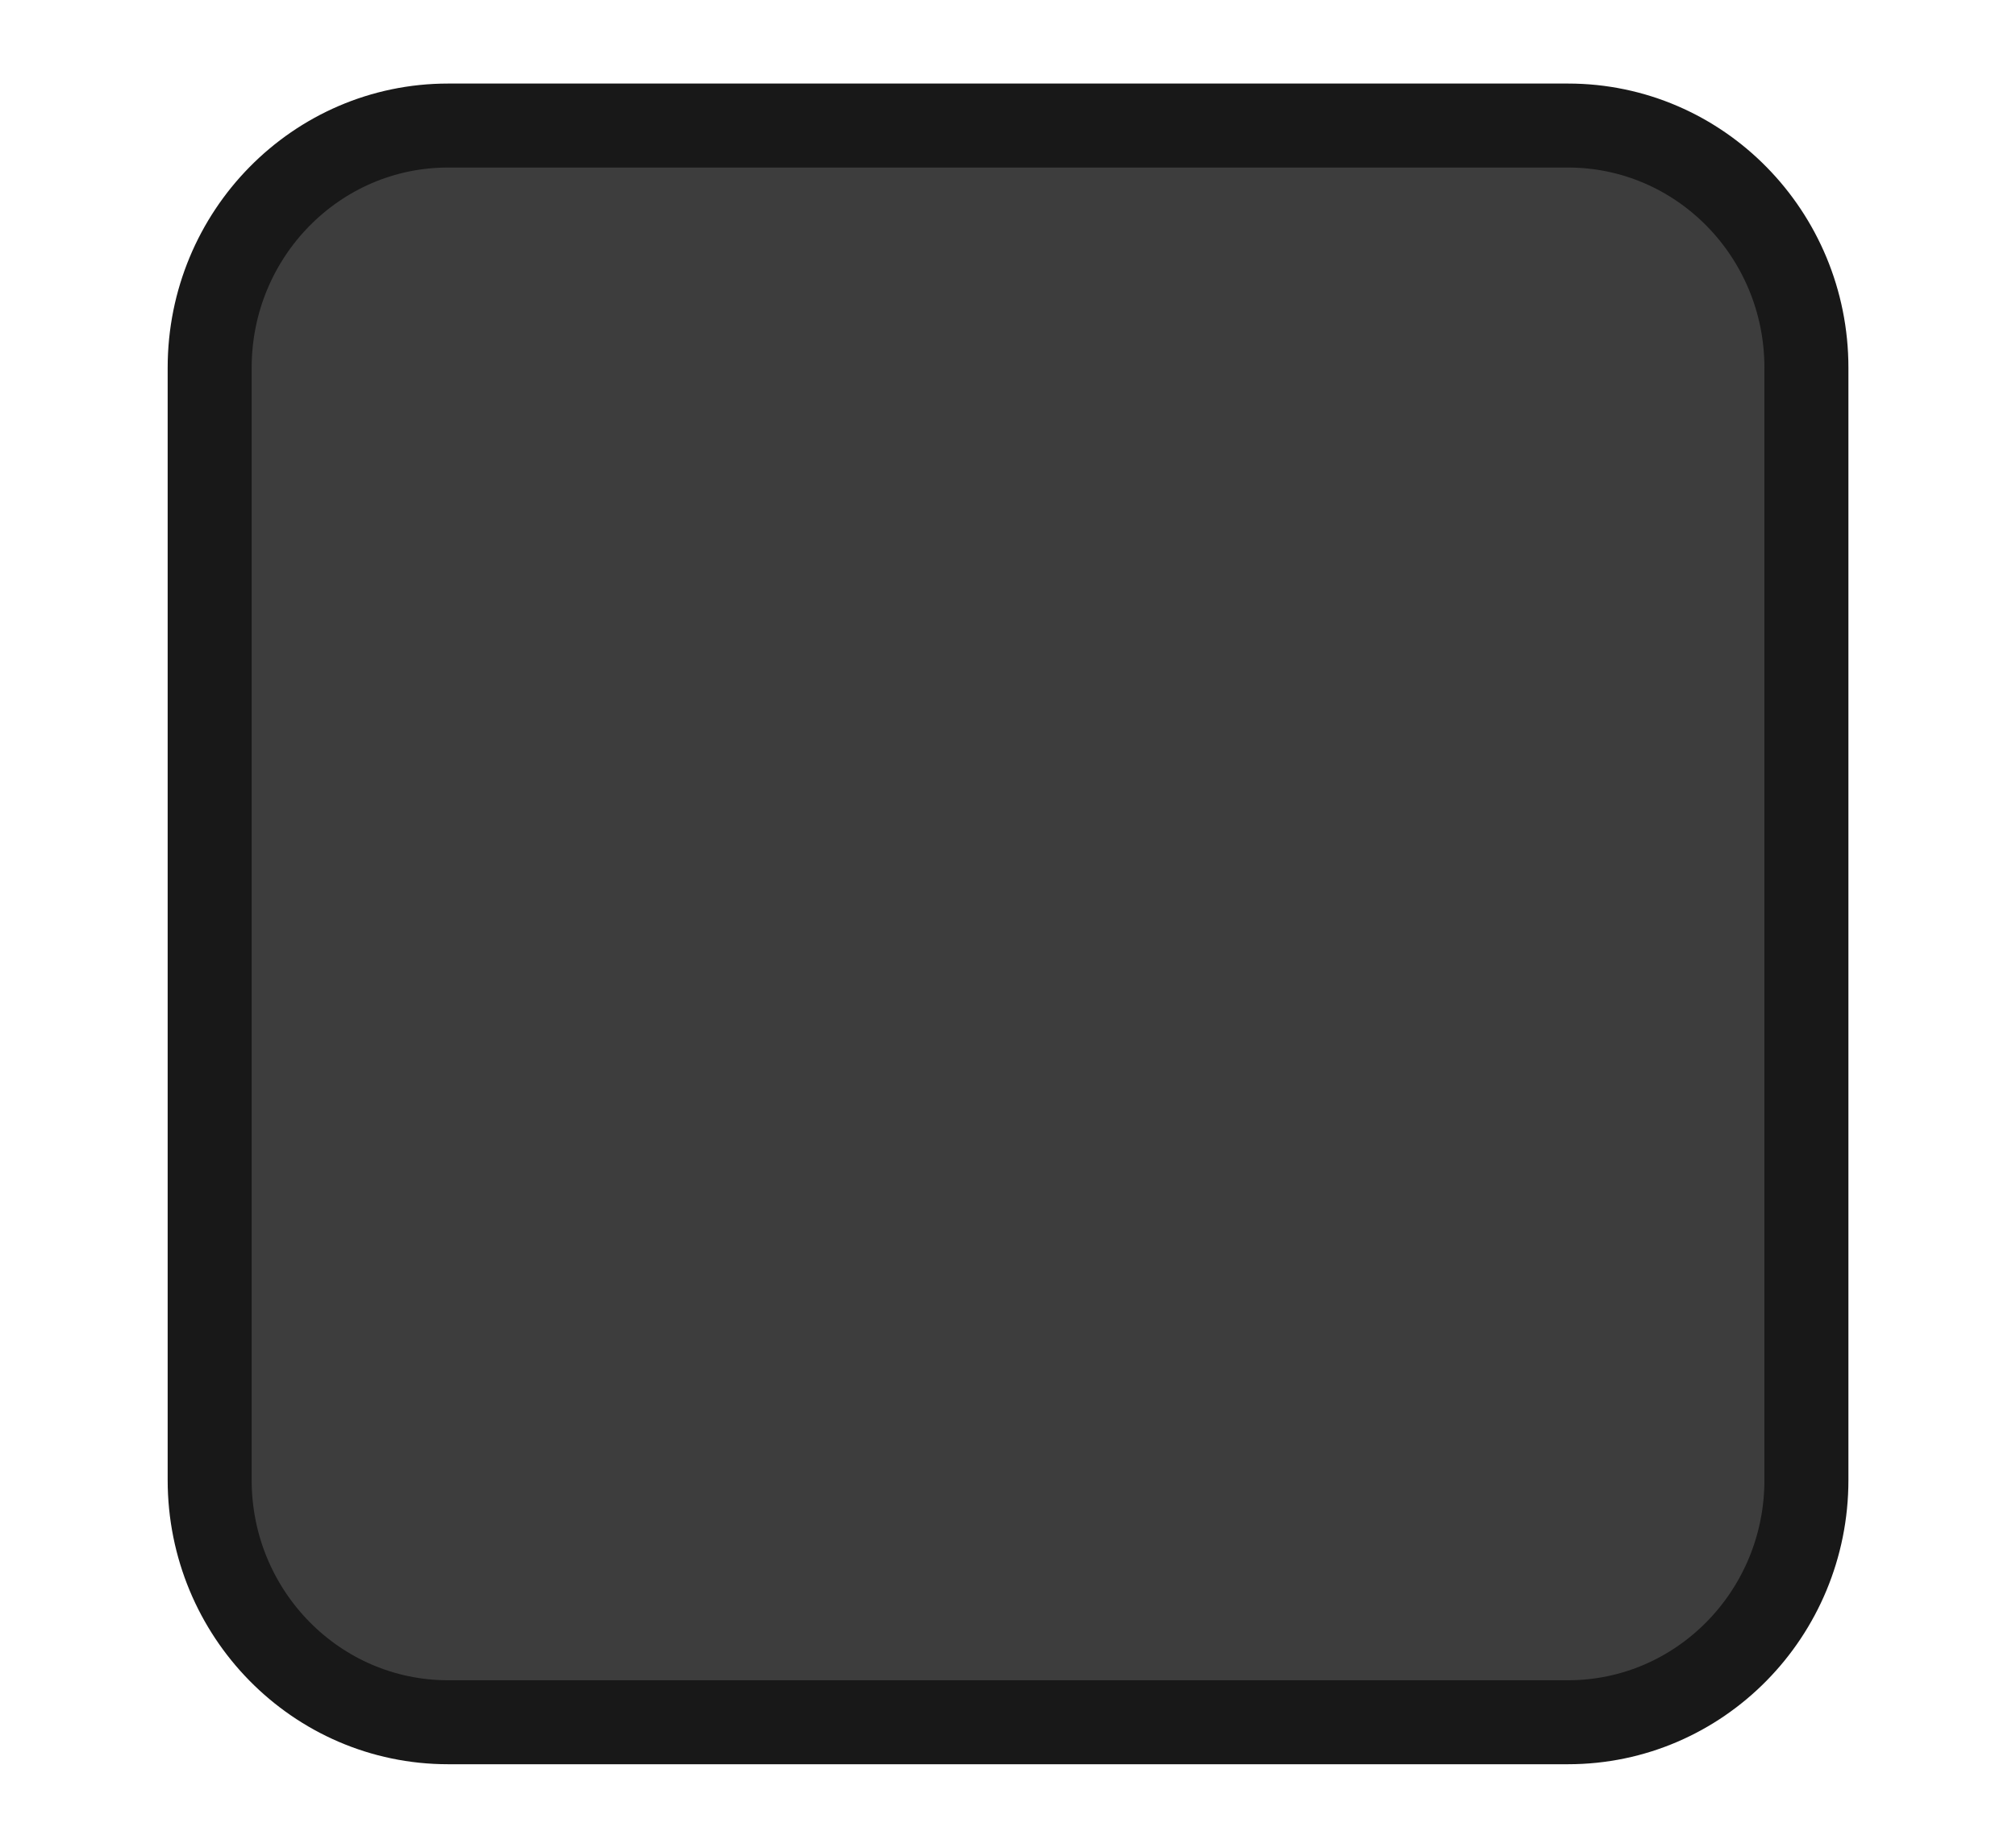
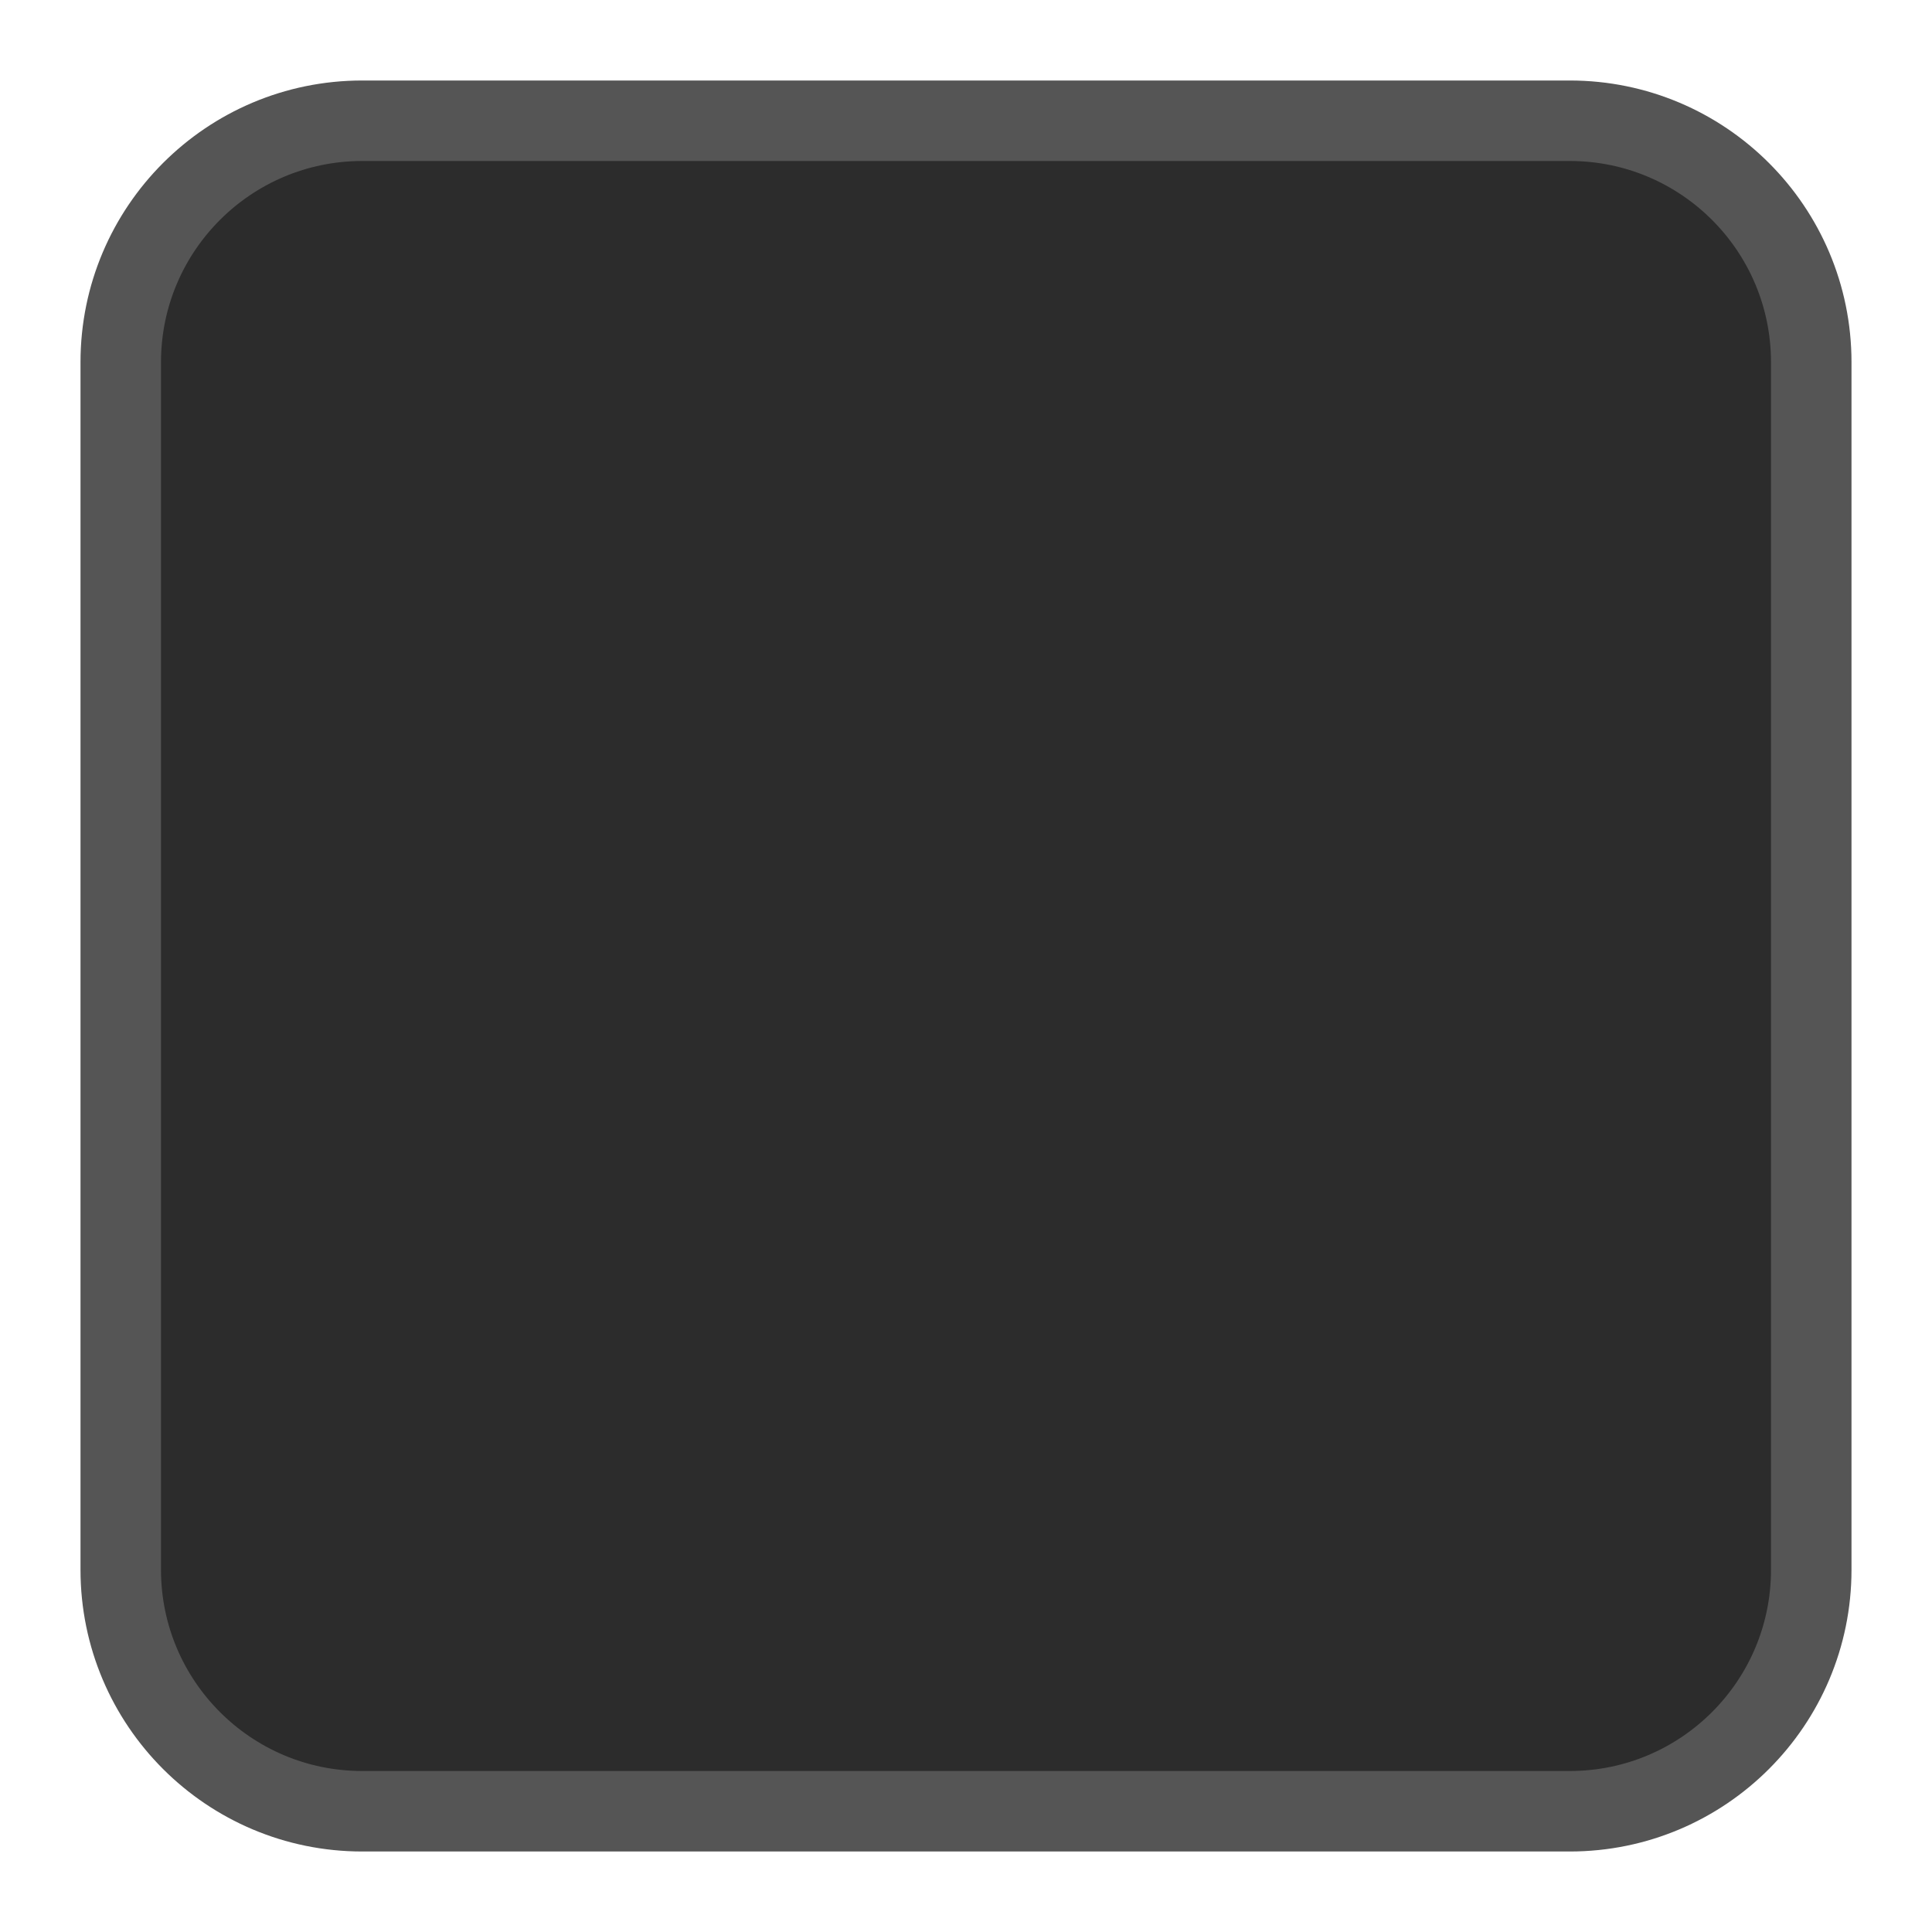
- <svg xmlns="http://www.w3.org/2000/svg" xmlns:xlink="http://www.w3.org/1999/xlink" width="24" height="22" id="svg3199" version="1.1">
-   <defs id="defs3201">
-     <linearGradient id="linearGradient10013-4-63-6">
-       <stop style="stop-color:#333333;stop-opacity:1;" offset="0" id="stop10015-2-76-1" />
-       <stop style="stop-color:#292929;stop-opacity:1" offset="1" id="stop10017-46-15-8" />
-     </linearGradient>
-     <linearGradient id="linearGradient10597-5">
-       <stop style="stop-color:#16191a;stop-opacity:1;" offset="0" id="stop10599-2" />
-       <stop style="stop-color:#2b3133;stop-opacity:1" offset="1" id="stop10601-5" />
-     </linearGradient>
-     <linearGradient y2="-322.164" x2="921.225" y1="-330.051" x1="921.328" gradientTransform="matrix(1.591837,0,0,0.8571429,-1456.546,275.4519)" gradientUnits="userSpaceOnUse" id="linearGradient15374" xlink:href="#linearGradient10013-4-63-6" />
-     <linearGradient gradientTransform="translate(-1199.985,216.3805)" y2="-227.08" x2="1203.918" y1="-217.567" x1="1203.918" gradientUnits="userSpaceOnUse" id="linearGradient15376" xlink:href="#linearGradient10597-5" />
-     <linearGradient id="linearGradient5581-5-2-4-6-8-7-35-8">
-       <stop id="stop5583-0-92-8-0-7-6-5-1" offset="0" style="stop-color:#454c4c;stop-opacity:1;" />
-       <stop style="stop-color:#393f3f;stop-opacity:1;" offset="0.4" id="stop5585-4-7-2-7-9-9-92-0" />
-       <stop id="stop5587-6-7-2-0-3-1-21-5" offset="1" style="stop-color:#2d3232;stop-opacity:1;" />
-     </linearGradient>
-   </defs>
-   <g id="layer1" transform="translate(-342.5,-521.3622)">
-     <rect ry="2.884" style="color:#000000;display:inline;overflow:visible;visibility:visible;fill:#3d3d3d;fill-opacity:1;stroke:#181818;stroke-width:1;stroke-linecap:butt;stroke-linejoin:round;stroke-miterlimit:4;stroke-dasharray:none;stroke-dashoffset:0;stroke-opacity:1;marker:none;enable-background:accumulate" id="rect11803" width="19.009" height="19.011" x="344.996" y="522.857" rx="2.838" />
-     <rect style="color:#000000;fill:none;stroke:none;stroke-width:2;marker:none;visibility:visible;display:inline;overflow:visible;enable-background:accumulate" id="rect17347" width="21.944" height="21.944" x="342.299" y="521.584" />
-   </g>
+ <svg xmlns="http://www.w3.org/2000/svg" width="24" height="24">
+   <rect x="1.5" y="1.5" width="21" height="21" rx="3" fill="#4a4a4a" stroke="#181818" stroke-linejoin="round" style="fill:#2c2c2c;stroke:#555" />
</svg>
